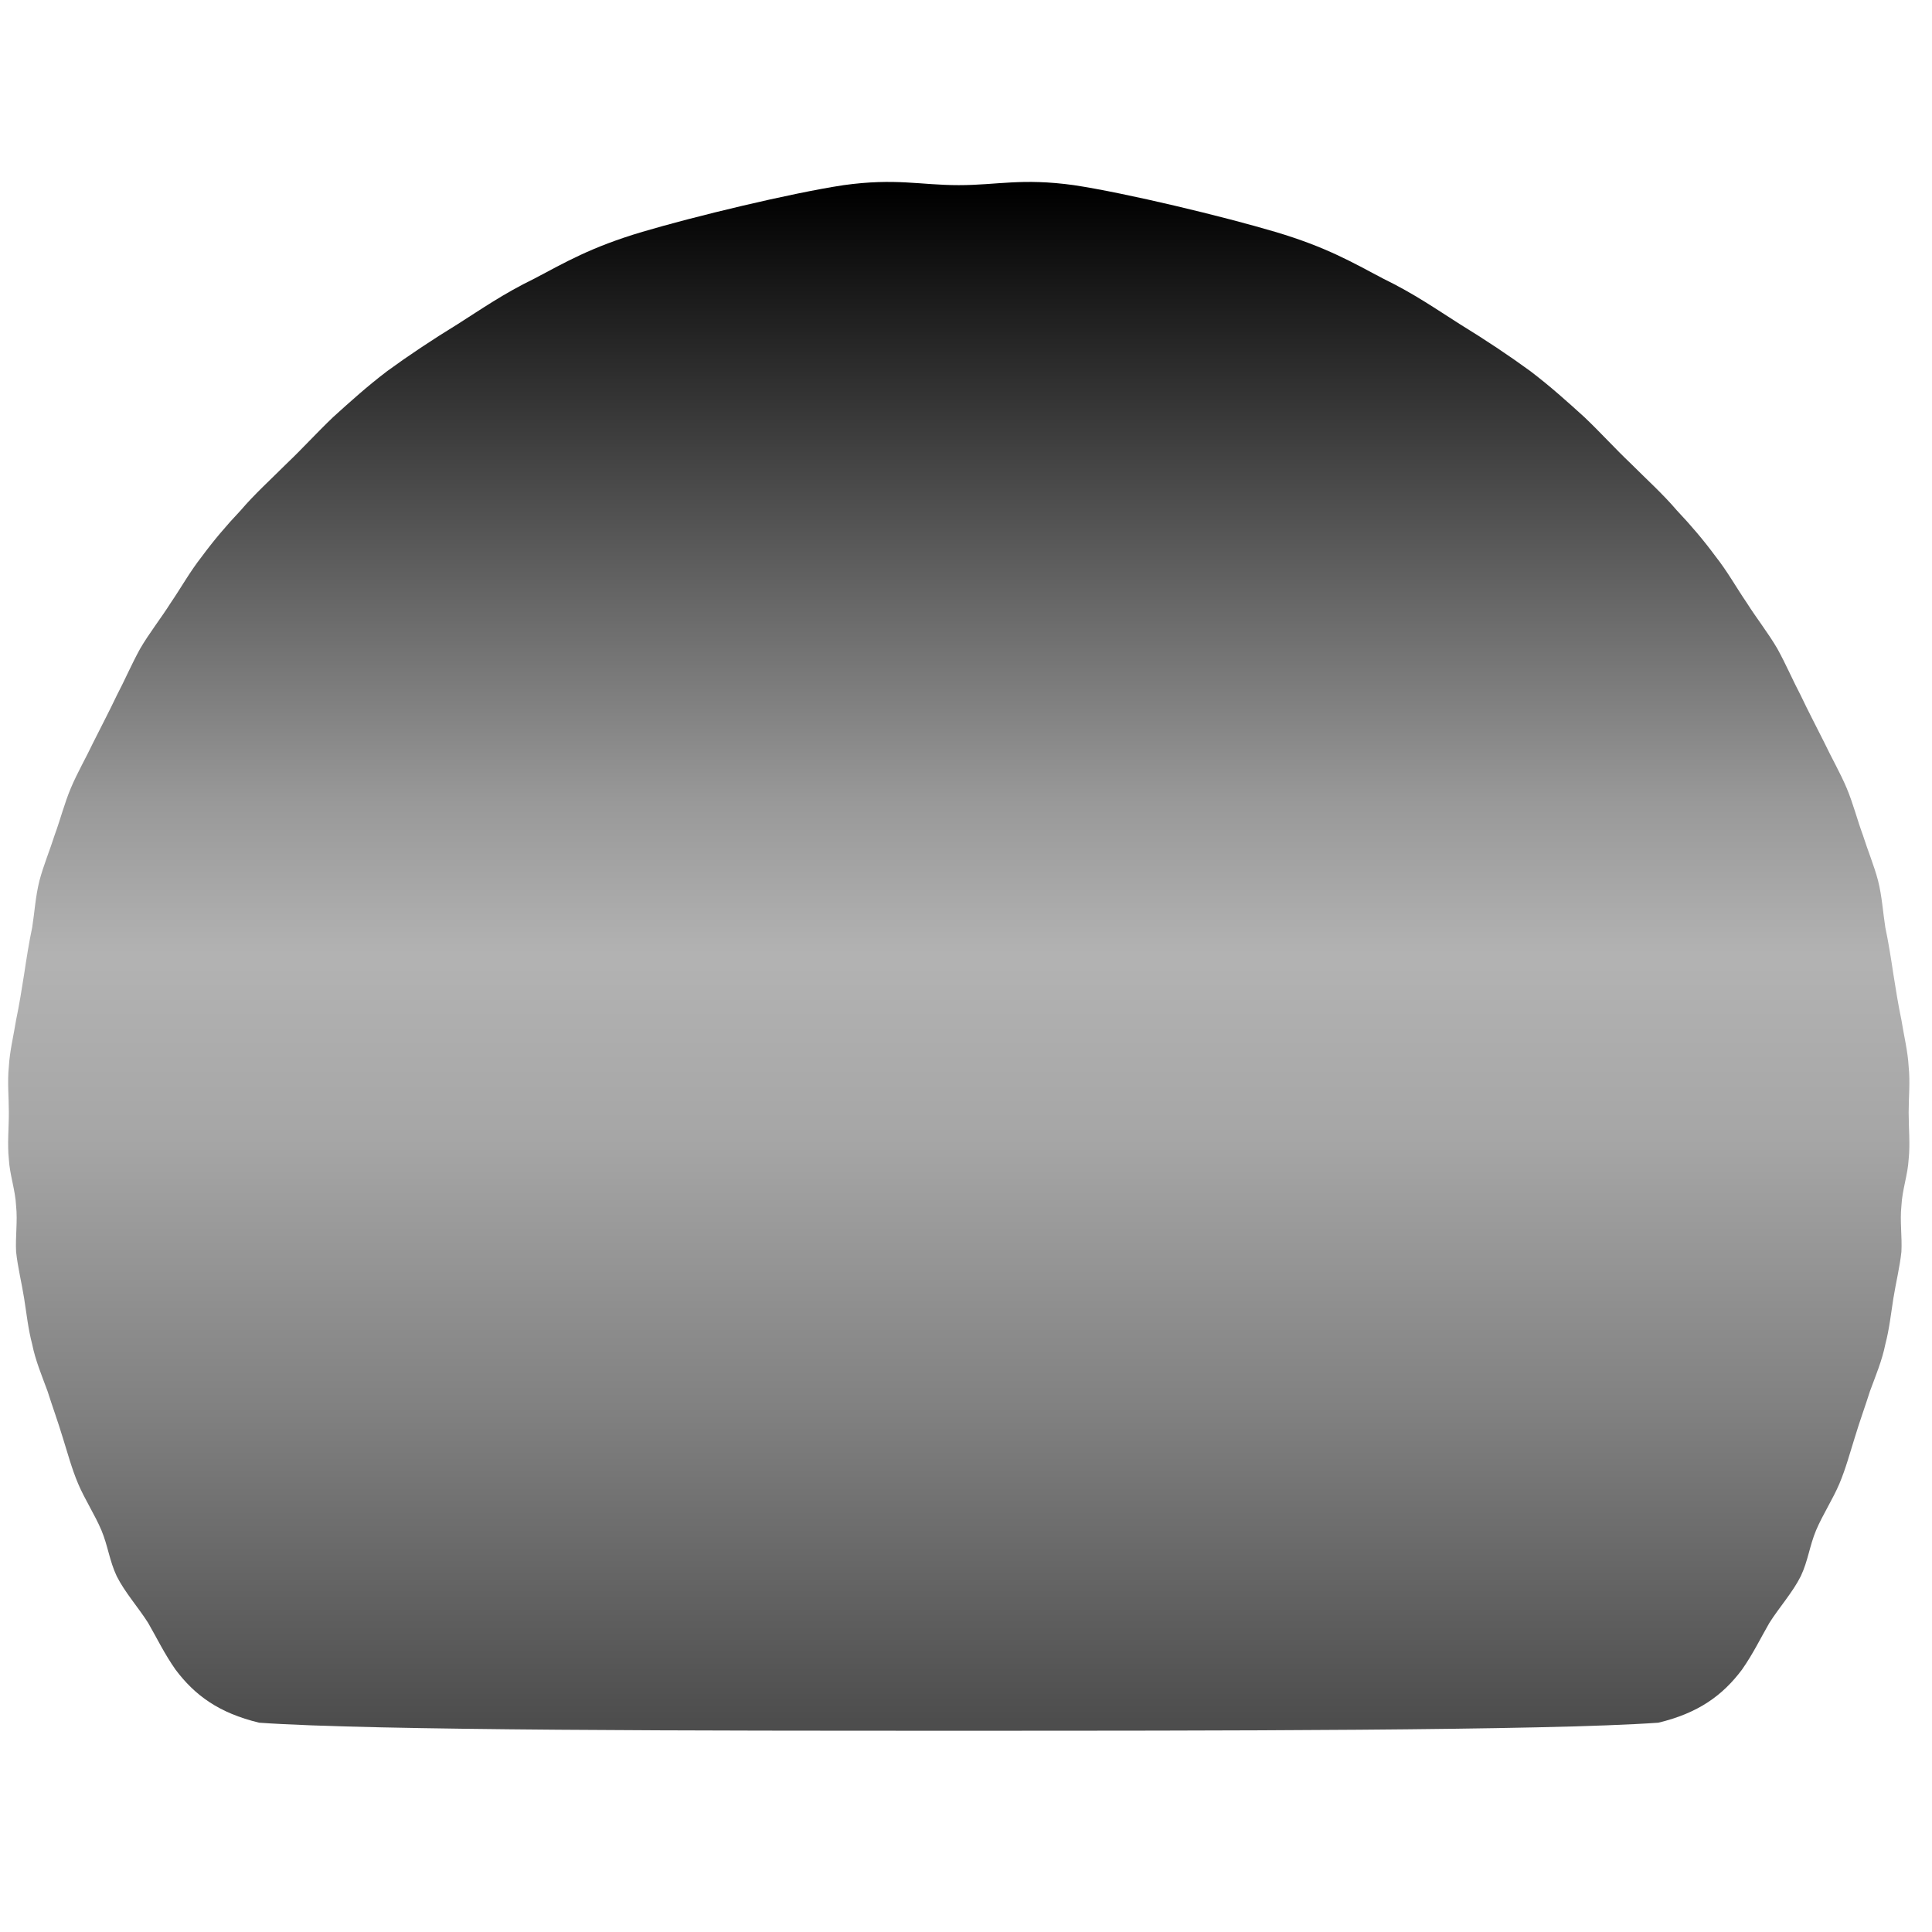
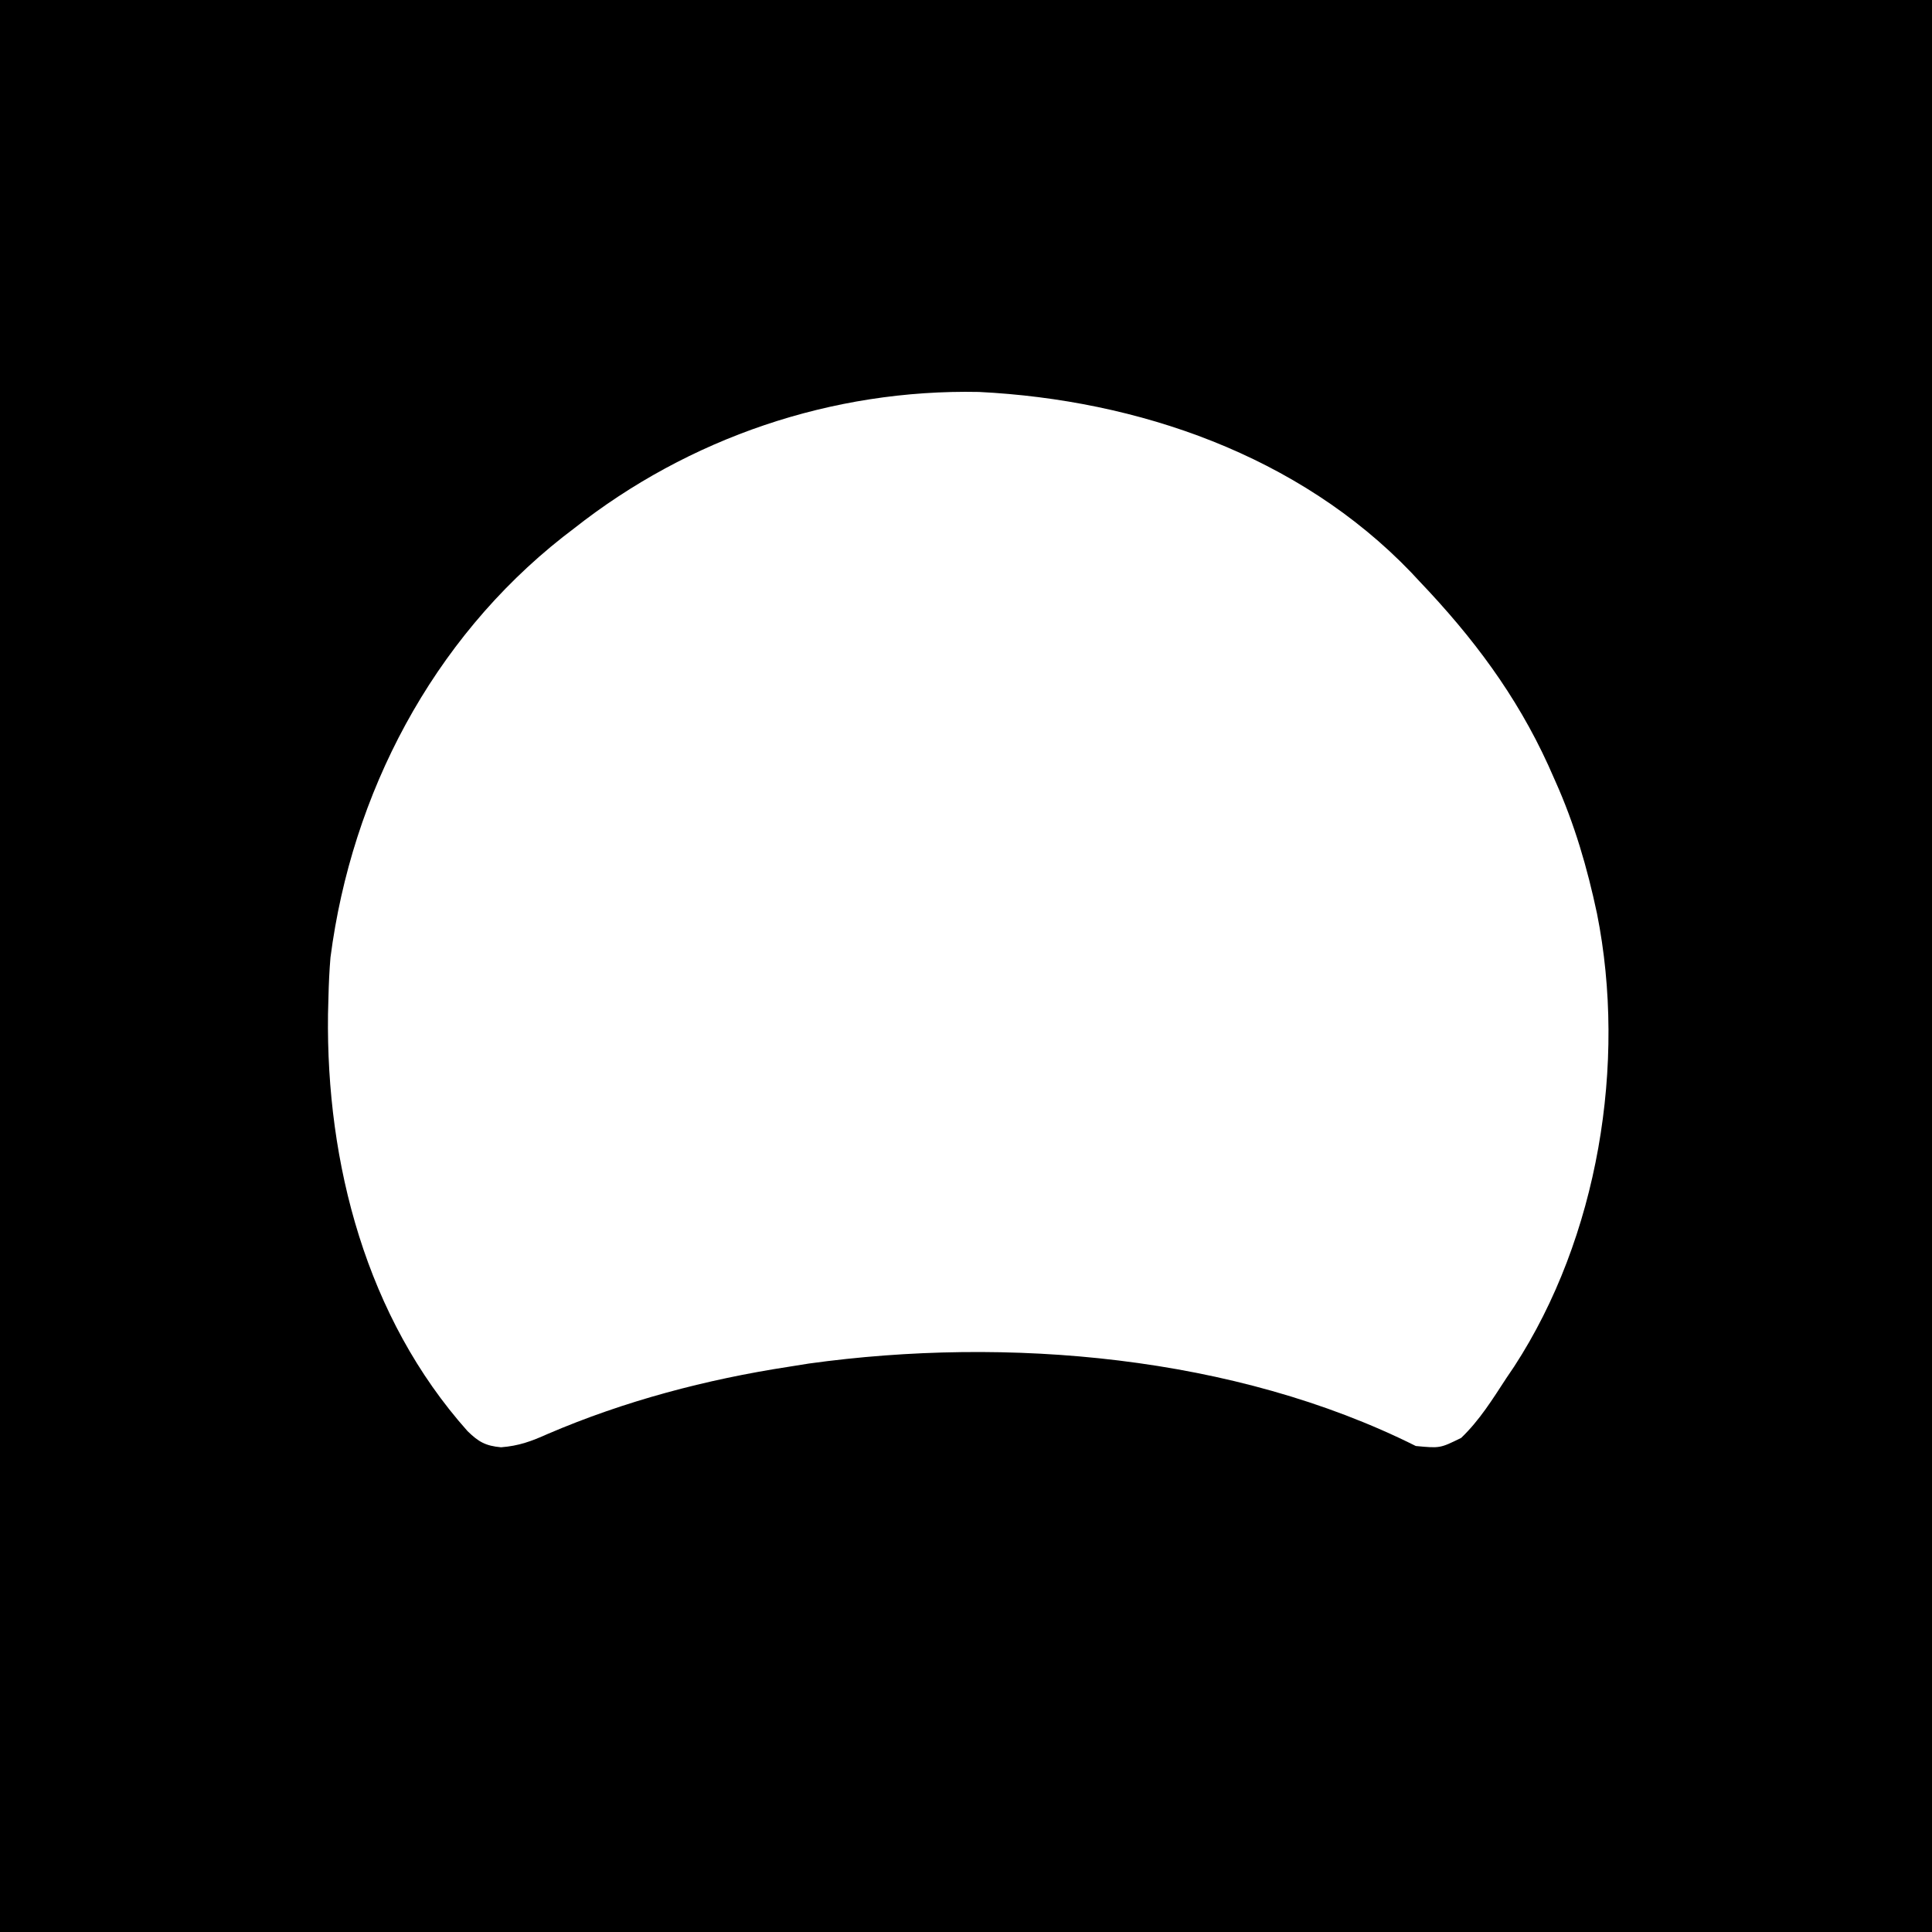
- <svg xmlns="http://www.w3.org/2000/svg" viewBox="0 0 24 24" fill="none">
-   <defs>
-     <linearGradient id="dia-mono-a" x1="0" y1="0" x2="0" y2="1">
-       <stop offset="0" stop-color="currentColor" stop-opacity="1" />
-       <stop offset=".2" stop-color="currentColor" stop-opacity="0.7" />
-       <stop offset=".4" stop-color="currentColor" stop-opacity="0.4" />
-       <stop offset=".5" stop-color="currentColor" stop-opacity="0.3" />
-       <stop offset=".62" stop-color="currentColor" stop-opacity="0.35" />
-       <stop offset=".8" stop-color="currentColor" stop-opacity="0.5" />
-       <stop offset="1" stop-color="currentColor" stop-opacity="0.7" />
-     </linearGradient>
-   </defs>
-   <path fill="url(#dia-mono-a)" d="M11.91 2.30 C12.39 2.30 12.69 2.21 13.34 2.30 C14.00 2.40 15.20 2.69 15.84 2.88 C16.48 3.07 16.80 3.26 17.18 3.46 C17.57 3.65 17.84 3.84 18.14 4.03 C18.45 4.22 18.75 4.42 19.01 4.61 C19.26 4.80 19.47 4.99 19.68 5.18 C19.89 5.38 20.06 5.57 20.26 5.76 C20.45 5.95 20.66 6.14 20.83 6.34 C21.01 6.53 21.17 6.72 21.31 6.91 C21.46 7.10 21.57 7.30 21.70 7.49 C21.82 7.68 21.97 7.87 22.08 8.06 C22.19 8.26 22.27 8.45 22.37 8.64 C22.46 8.83 22.56 9.02 22.66 9.22 C22.75 9.41 22.86 9.60 22.94 9.79 C23.02 9.98 23.07 10.18 23.14 10.37 C23.20 10.56 23.28 10.75 23.33 10.94 C23.38 11.14 23.39 11.33 23.42 11.52 C23.46 11.71 23.49 11.90 23.52 12.10 C23.55 12.29 23.58 12.48 23.62 12.67 C23.65 12.86 23.70 13.06 23.71 13.25 C23.73 13.44 23.71 13.63 23.71 13.82 C23.71 14.02 23.73 14.21 23.71 14.40 C23.70 14.59 23.63 14.78 23.62 14.98 C23.60 15.17 23.63 15.36 23.62 15.55 C23.60 15.74 23.55 15.94 23.52 16.13 C23.49 16.32 23.47 16.51 23.42 16.70 C23.38 16.90 23.30 17.09 23.23 17.28 C23.17 17.47 23.10 17.66 23.04 17.86 C22.98 18.05 22.93 18.24 22.85 18.43 C22.77 18.62 22.64 18.82 22.56 19.01 C22.48 19.20 22.46 19.39 22.37 19.58 C22.27 19.78 22.10 19.97 21.98 20.16 C21.87 20.35 21.78 20.54 21.64 20.74 C21.40 21.06 21.10 21.28 20.60 21.40 C19.20 21.50 14.98 21.50 11.91 21.50 C8.84 21.50 4.62 21.50 3.22 21.40 C2.72 21.28 2.42 21.06 2.18 20.74 C2.04 20.54 1.95 20.35 1.84 20.16 C1.72 19.97 1.55 19.78 1.45 19.58 C1.36 19.39 1.34 19.20 1.26 19.01 C1.18 18.82 1.05 18.62 0.97 18.43 C0.89 18.24 0.84 18.05 0.78 17.86 C0.72 17.66 0.65 17.47 0.59 17.28 C0.52 17.09 0.44 16.90 0.40 16.70 C0.35 16.51 0.33 16.32 0.30 16.13 C0.27 15.94 0.22 15.74 0.20 15.55 C0.19 15.36 0.22 15.17 0.20 14.98 C0.19 14.78 0.12 14.59 0.11 14.40 C0.09 14.21 0.11 14.02 0.11 13.82 C0.11 13.63 0.09 13.44 0.11 13.25 C0.12 13.06 0.17 12.86 0.20 12.67 C0.24 12.48 0.27 12.29 0.30 12.10 C0.33 11.90 0.36 11.71 0.40 11.52 C0.43 11.33 0.44 11.14 0.49 10.94 C0.54 10.75 0.62 10.56 0.68 10.37 C0.75 10.18 0.80 9.98 0.88 9.79 C0.96 9.60 1.07 9.41 1.16 9.22 C1.26 9.02 1.36 8.83 1.45 8.64 C1.55 8.45 1.63 8.26 1.74 8.06 C1.85 7.87 2.00 7.68 2.12 7.49 C2.25 7.30 2.36 7.10 2.51 6.91 C2.65 6.72 2.81 6.53 2.99 6.34 C3.16 6.14 3.37 5.95 3.56 5.76 C3.76 5.57 3.93 5.38 4.14 5.18 C4.35 4.99 4.56 4.80 4.81 4.61 C5.07 4.42 5.37 4.22 5.68 4.03 C5.98 3.84 6.25 3.65 6.64 3.46 C7.02 3.26 7.34 3.07 7.98 2.88 C8.62 2.69 9.82 2.40 10.48 2.30 C11.13 2.21 11.43 2.30 11.91 2.30 Z" />
+ <svg xmlns="http://www.w3.org/2000/svg" viewBox="0 0 24 24">
+   <g transform="translate(0 0) scale(0.0469)">
+     <path fill-rule="evenodd" d="M0 0 C168.96 0 337.92 0 512 0 C512 168.96 512 337.92 512 512 C343.04 512 174.08 512 0 512 C0 343.04 0 174.08 0 0 Z M152 140 C150.558 141.108 150.558 141.108 149.086 142.238 C114.487 169.509 93.172 210.133 87.531 253.613 C87.238 257.082 87.084 260.52 87 264 C86.96 265.531 86.92 267.063 86.879 268.641 C86.359 308.154 97.021 348.985 123.832 379.055 C126.752 381.916 128.619 382.965 132.711 383.34 C137.465 382.963 140.72 381.758 145.062 379.812 C165.437 371.066 187.084 365.359 209 362 C211.614 361.582 211.614 361.582 214.281 361.156 C266.664 353.903 326.953 358.977 375 383 C381.421 383.609 381.421 383.609 387.023 380.852 C391.907 376.173 395.315 370.638 399 365 C399.684 363.987 400.369 362.974 401.074 361.93 C423.281 327.813 430.924 281.704 423 242 C420.415 229.835 417.076 218.355 412 207 C411.368 205.576 410.737 204.151 410.086 202.684 C401.596 184.082 390.088 168.775 376 154 C375.261 153.209 374.523 152.417 373.762 151.602 C344 120.588 301.362 105.908 259.309 103.816 C220.377 103.035 182.487 115.944 152 140 Z " fill="currentColor" transform="translate(0,0)" />
+   </g>
</svg>
